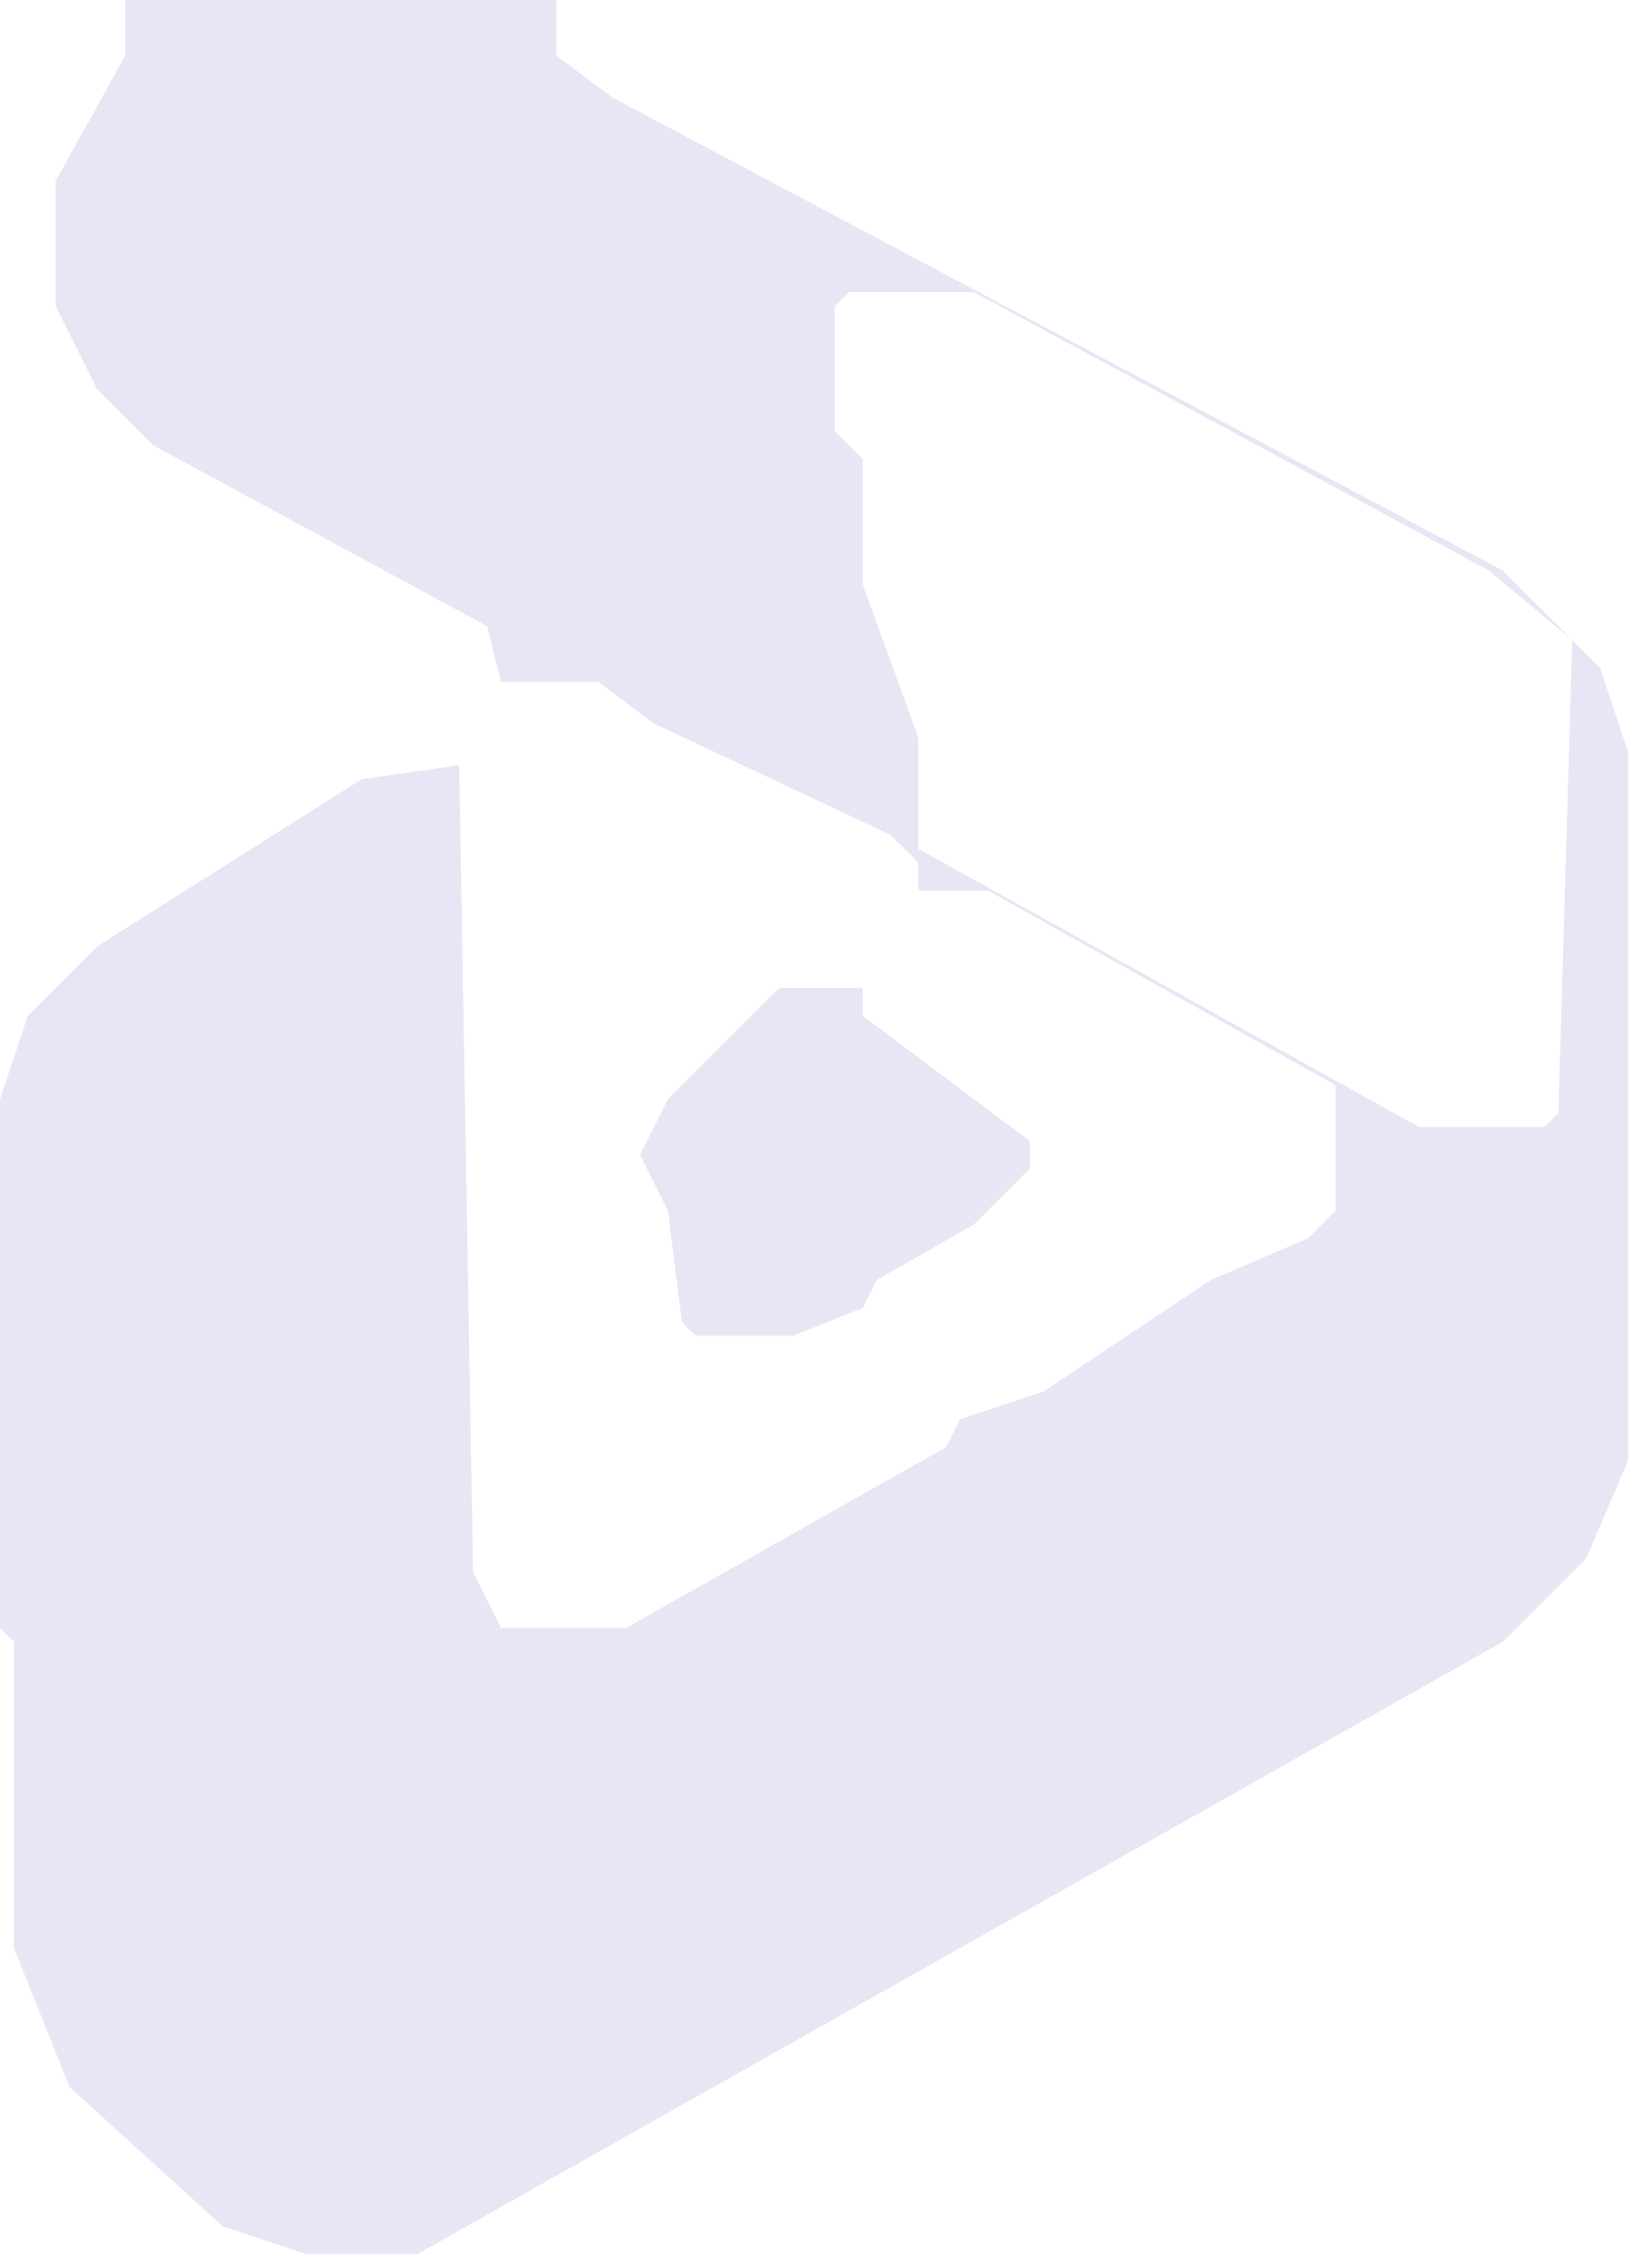
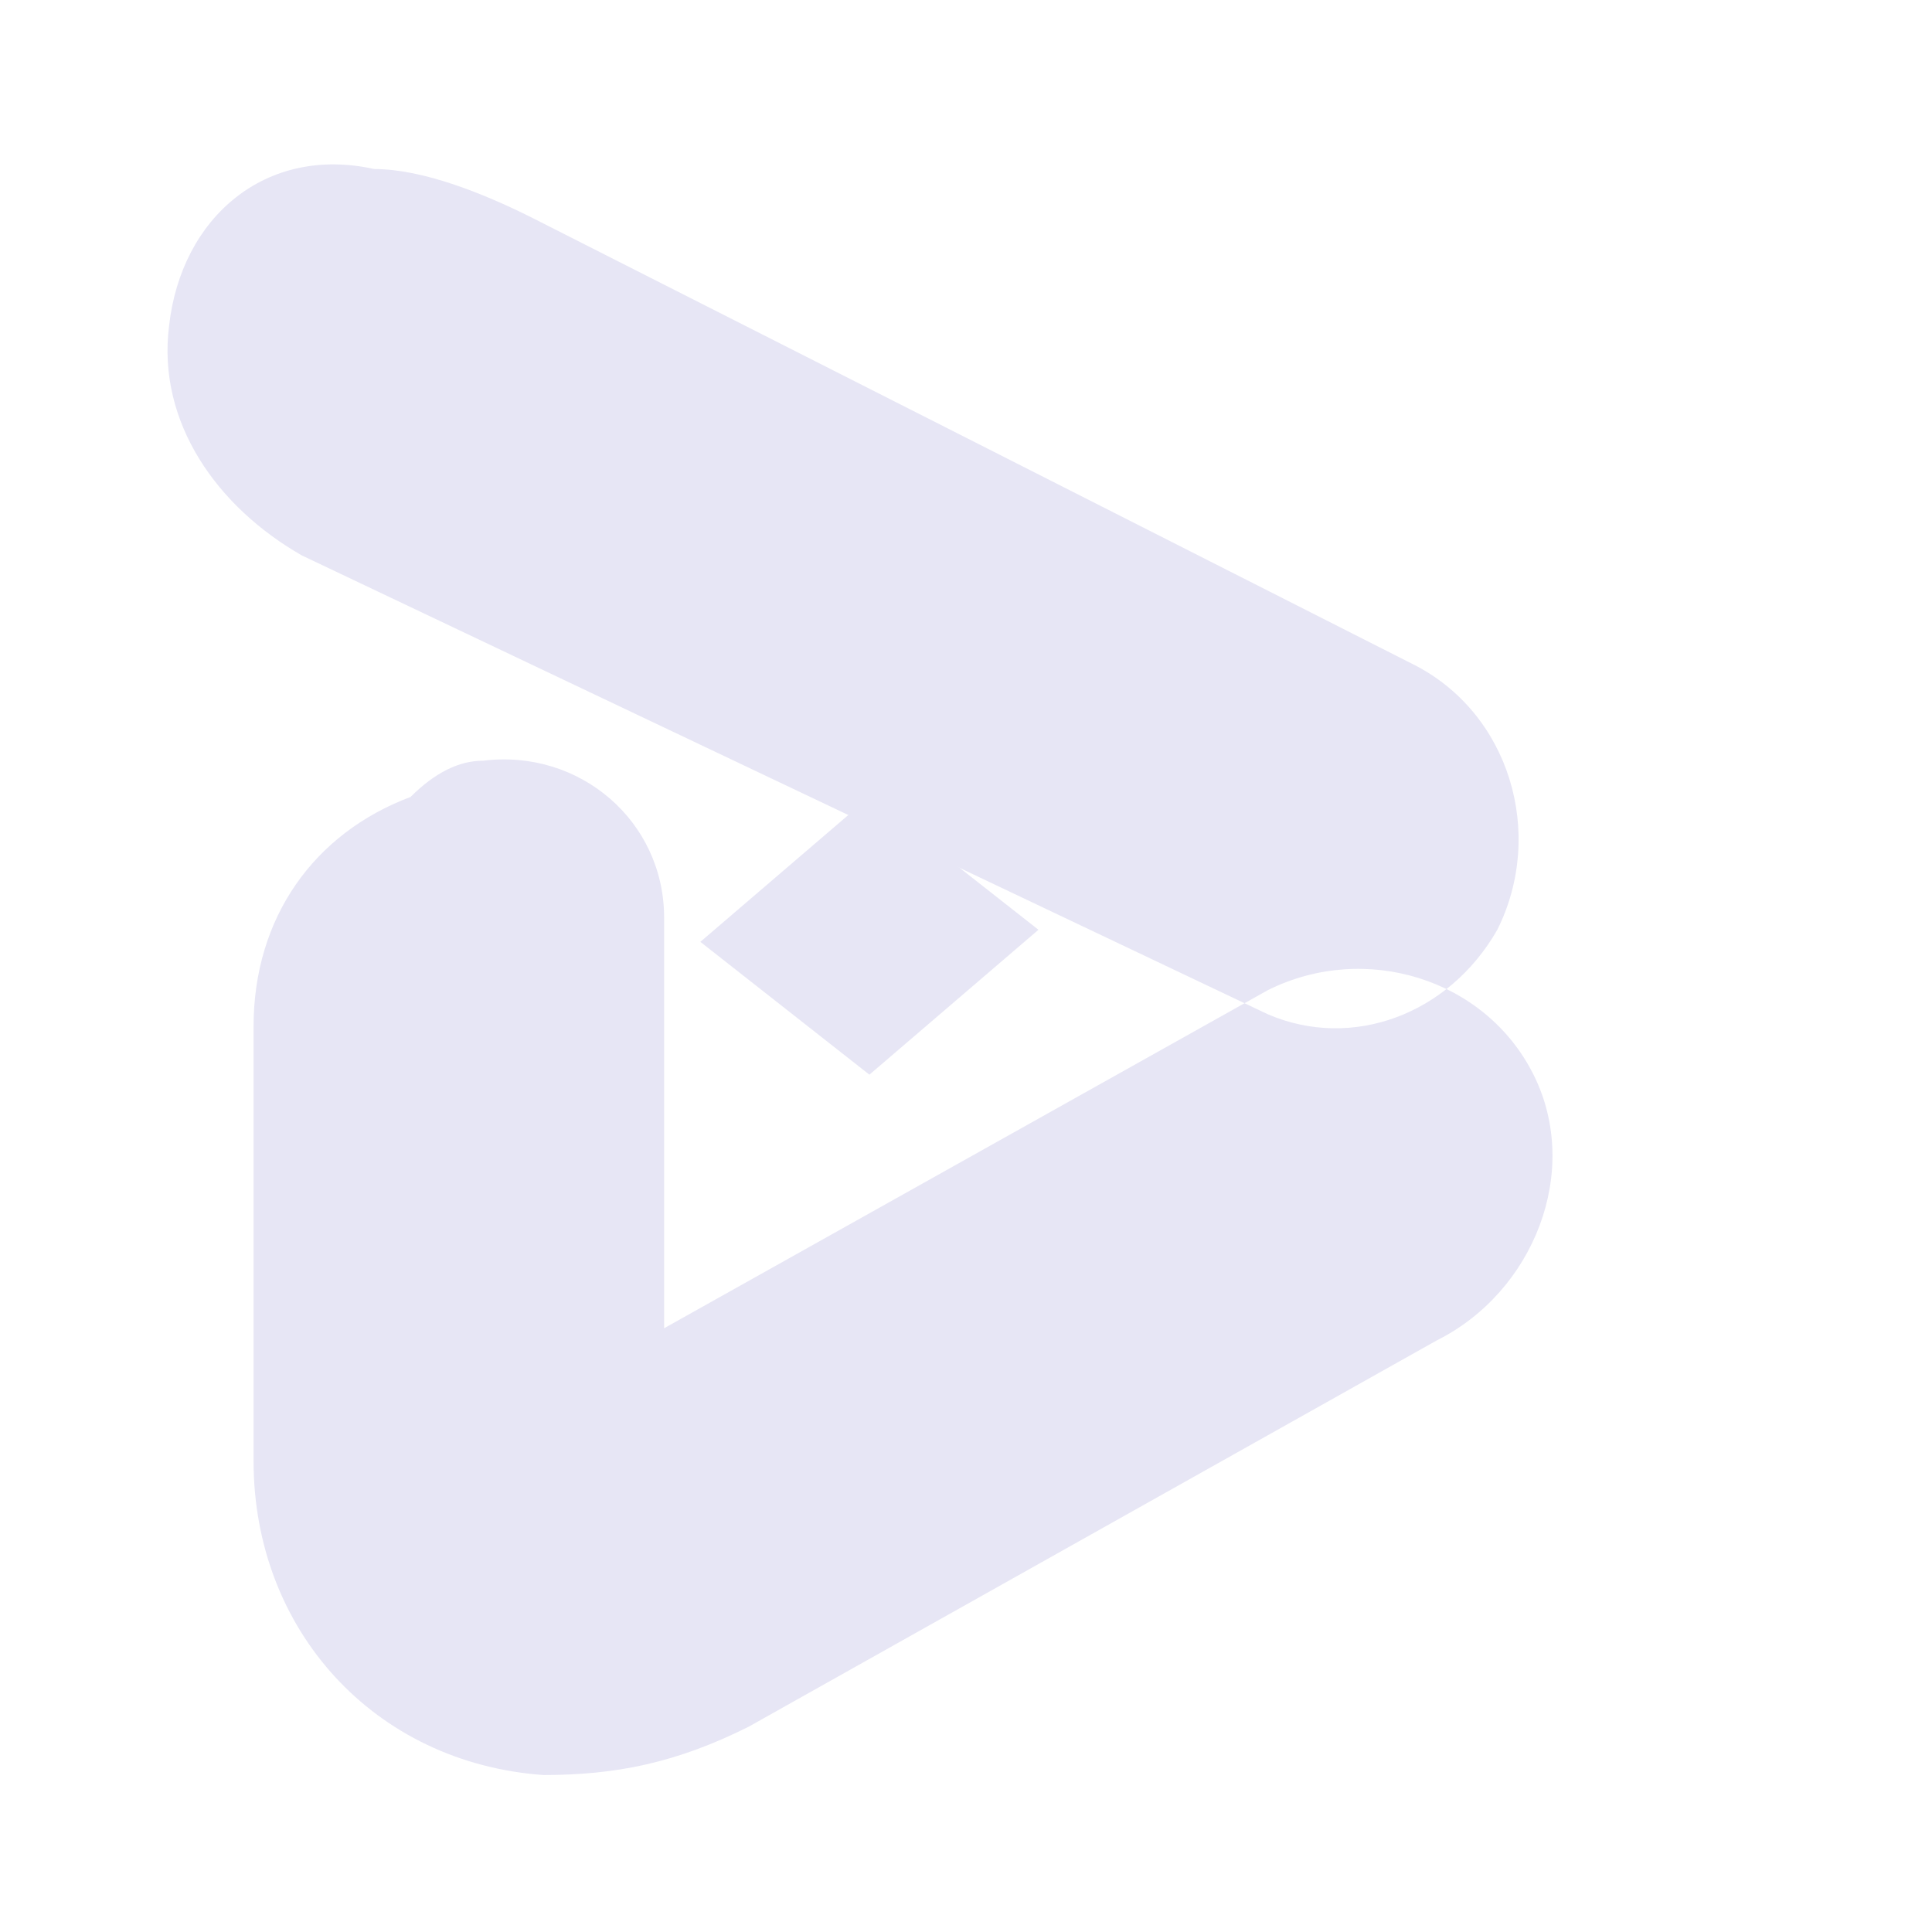
- <svg xmlns="http://www.w3.org/2000/svg" viewBox="0 0 118 163" role="img" aria-labelledby="title desc">
-   <path d="M9 0 L9 4 L4 13 L4 22 L7 28 L11 32 L35 45 L36 49 L43 49 L47 52 L64 60 L66 62 L66 64 L71 64 L96 78 L96 87 L94 89 L87 92 L75 100 L69 102 L68 104 L45 117 L36 117 L34 113 L33 55 L26 56 L7 68 L2 73 L0 79 L0 117 L1 118 L1 140 L5 150 L16 160 L22 162 L30 162 L108 118 L114 112 L117 105 L117 54 L115 48 L108 41 L44 7 L40 4 L40 0 Z M61 21 L70 21 L107 41 L113 46 L112 80 L111 81 L102 81 L66 61 L66 53 L62 42 L62 33 L60 31 L60 22 Z" fill="#E7E6F5" fill-rule="evenodd" />
-   <path d="M74 82 L62 73 L62 71 L56 71 L48 79 L46 83 L48 87 L49 95 L50 96 L57 96 L62 94 L63 92 L70 88 L74 84 Z" fill="#E7E6F5" />
+ <svg xmlns="http://www.w3.org/2000/svg" viewBox="0 0 160 160" data-geometry="iyaaz-ribbon-v2" role="img" aria-labelledby="title desc">
+   <path data-role="ribbon-core" d="M31 14C22 12 15 18 14 27C13 35 18 42 25 46L105 84C112 87 120 84 124 77C128 69 125 59 117 55L44 18C40 16 35 14 31 14ZM34 66C26 69 21 76 21 85V121C21 135 31 146 45 147C51 147 56 146 62 143L119 111C127 107 131 97 127 89C123 81 113 78 105 82L55 110V76C55 68 48 62 40 63C38 63 36 64 34 66Z" fill="#E7E6F5" fill-rule="evenodd" />
+   <path data-role="gem-core" d="M72 66L86 77L72 89L58 78Z" fill="#E7E6F5" />
</svg>
